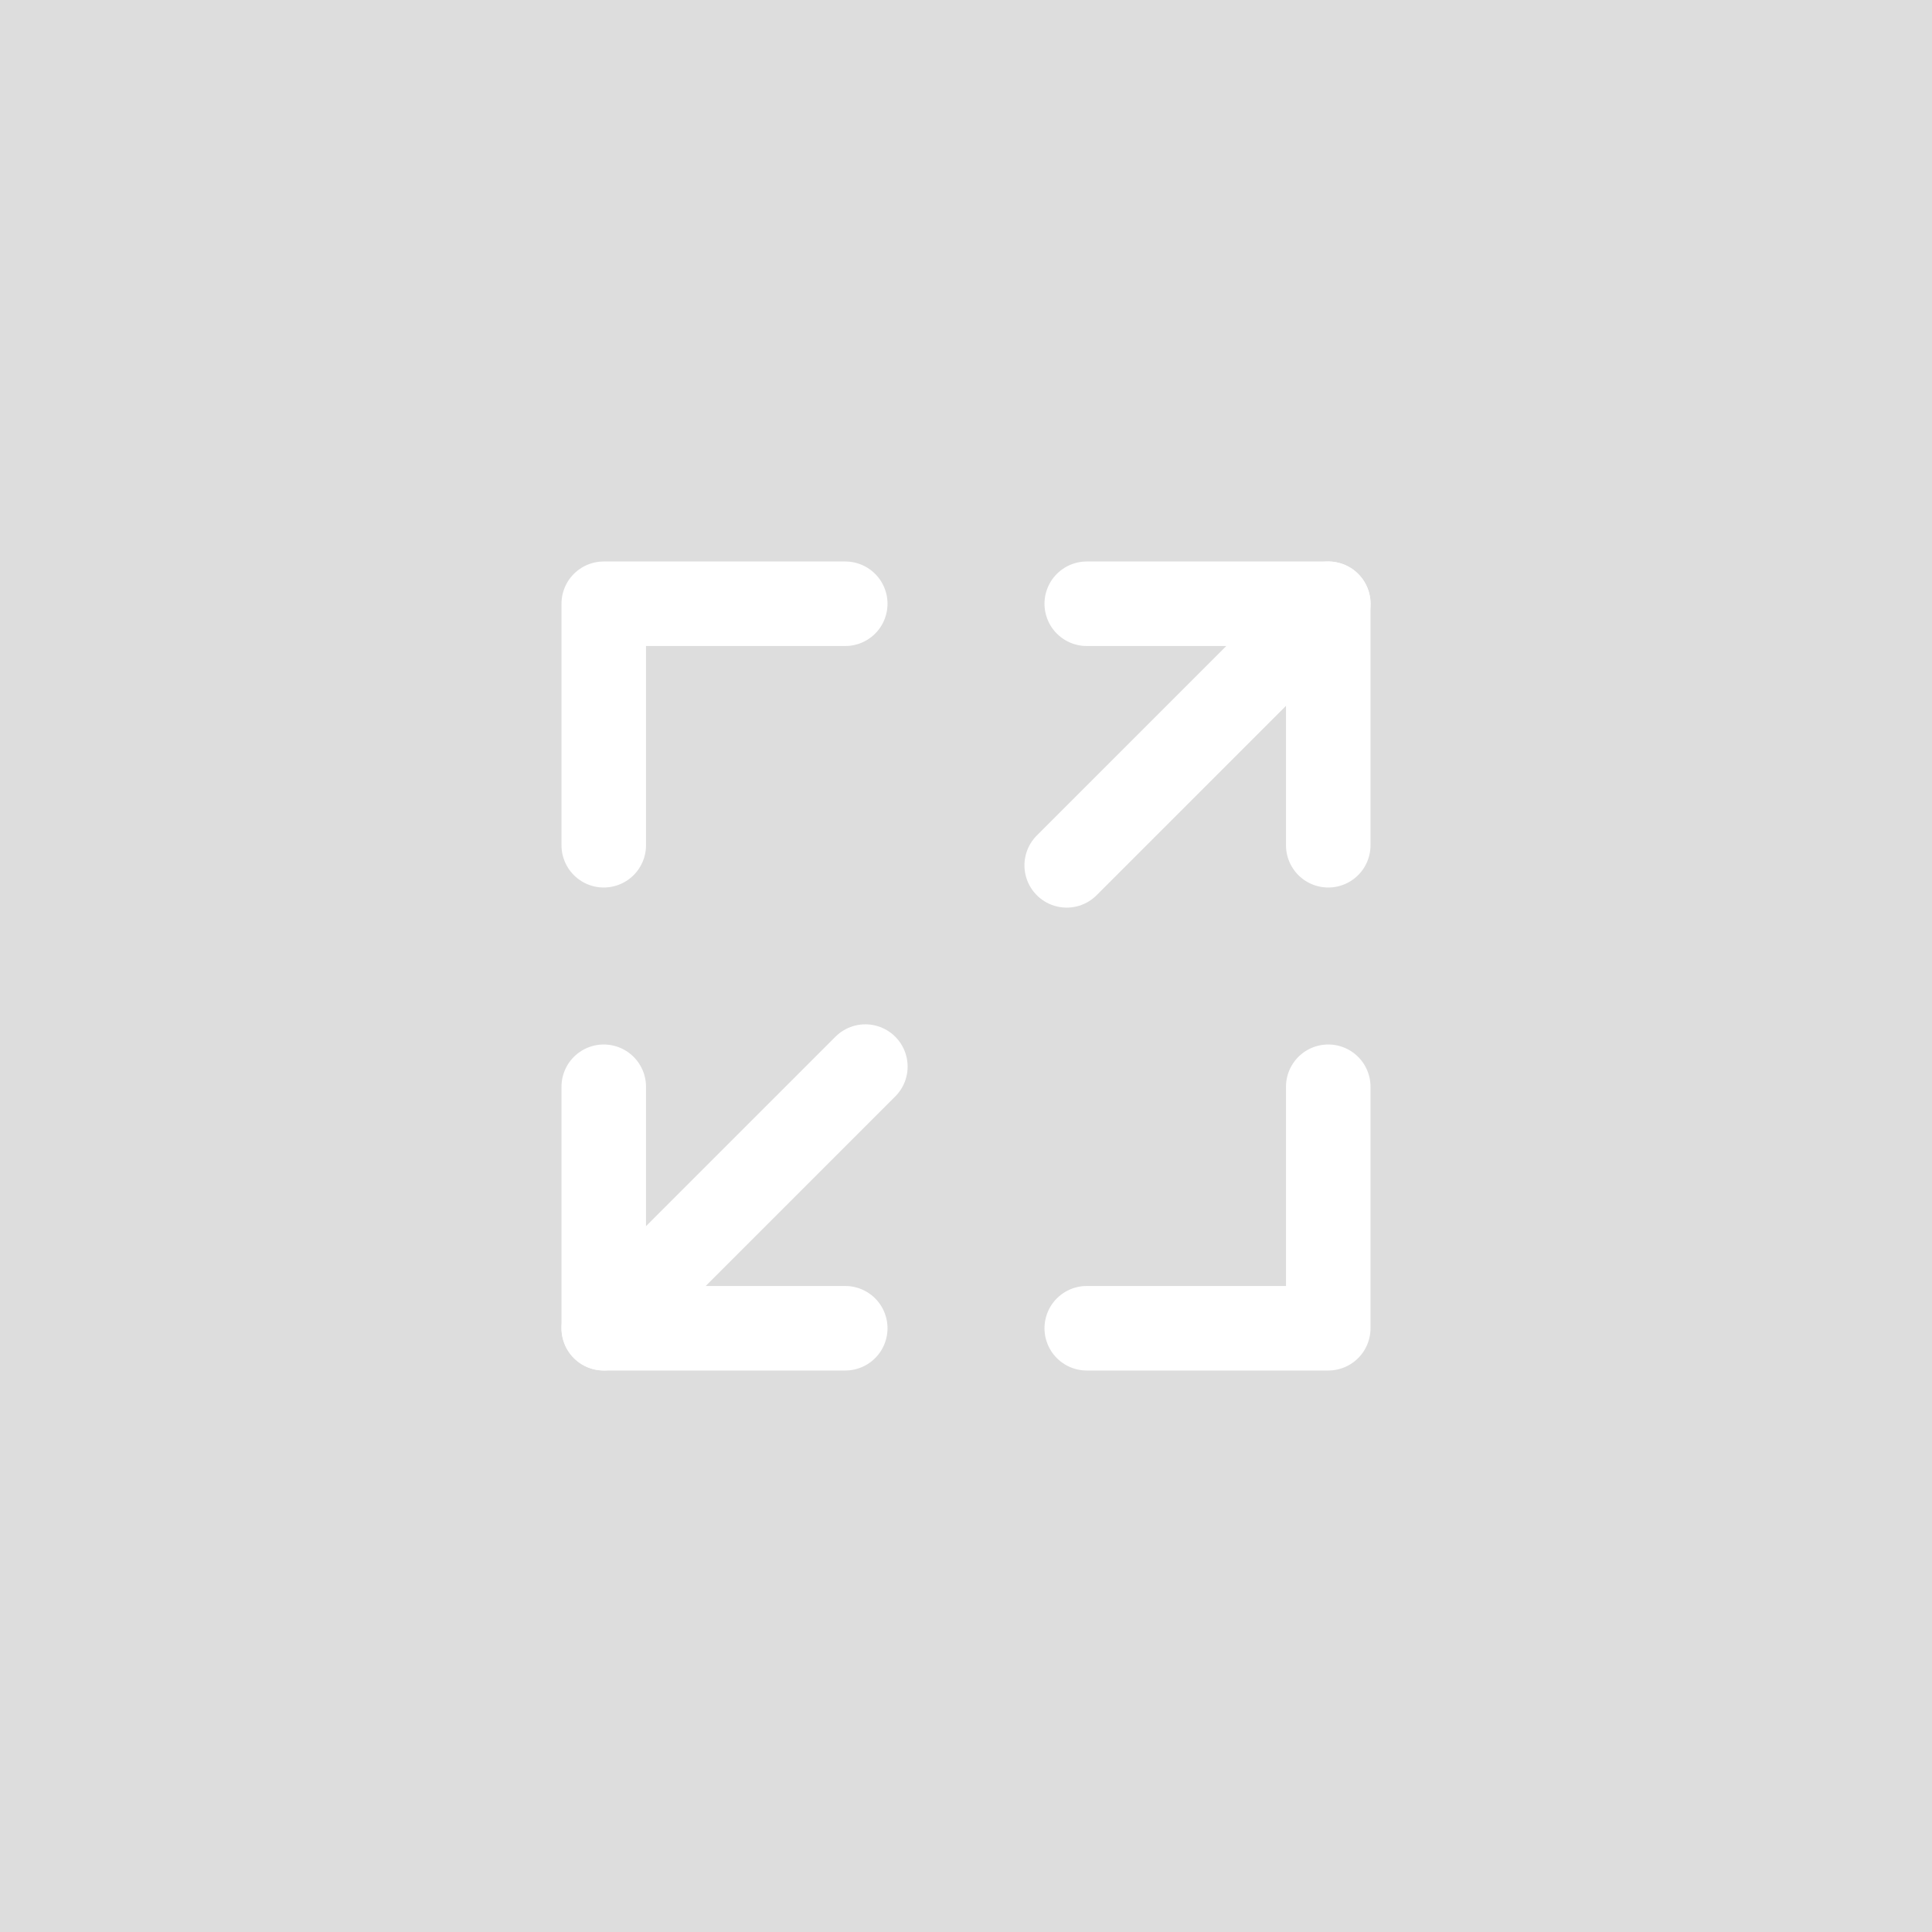
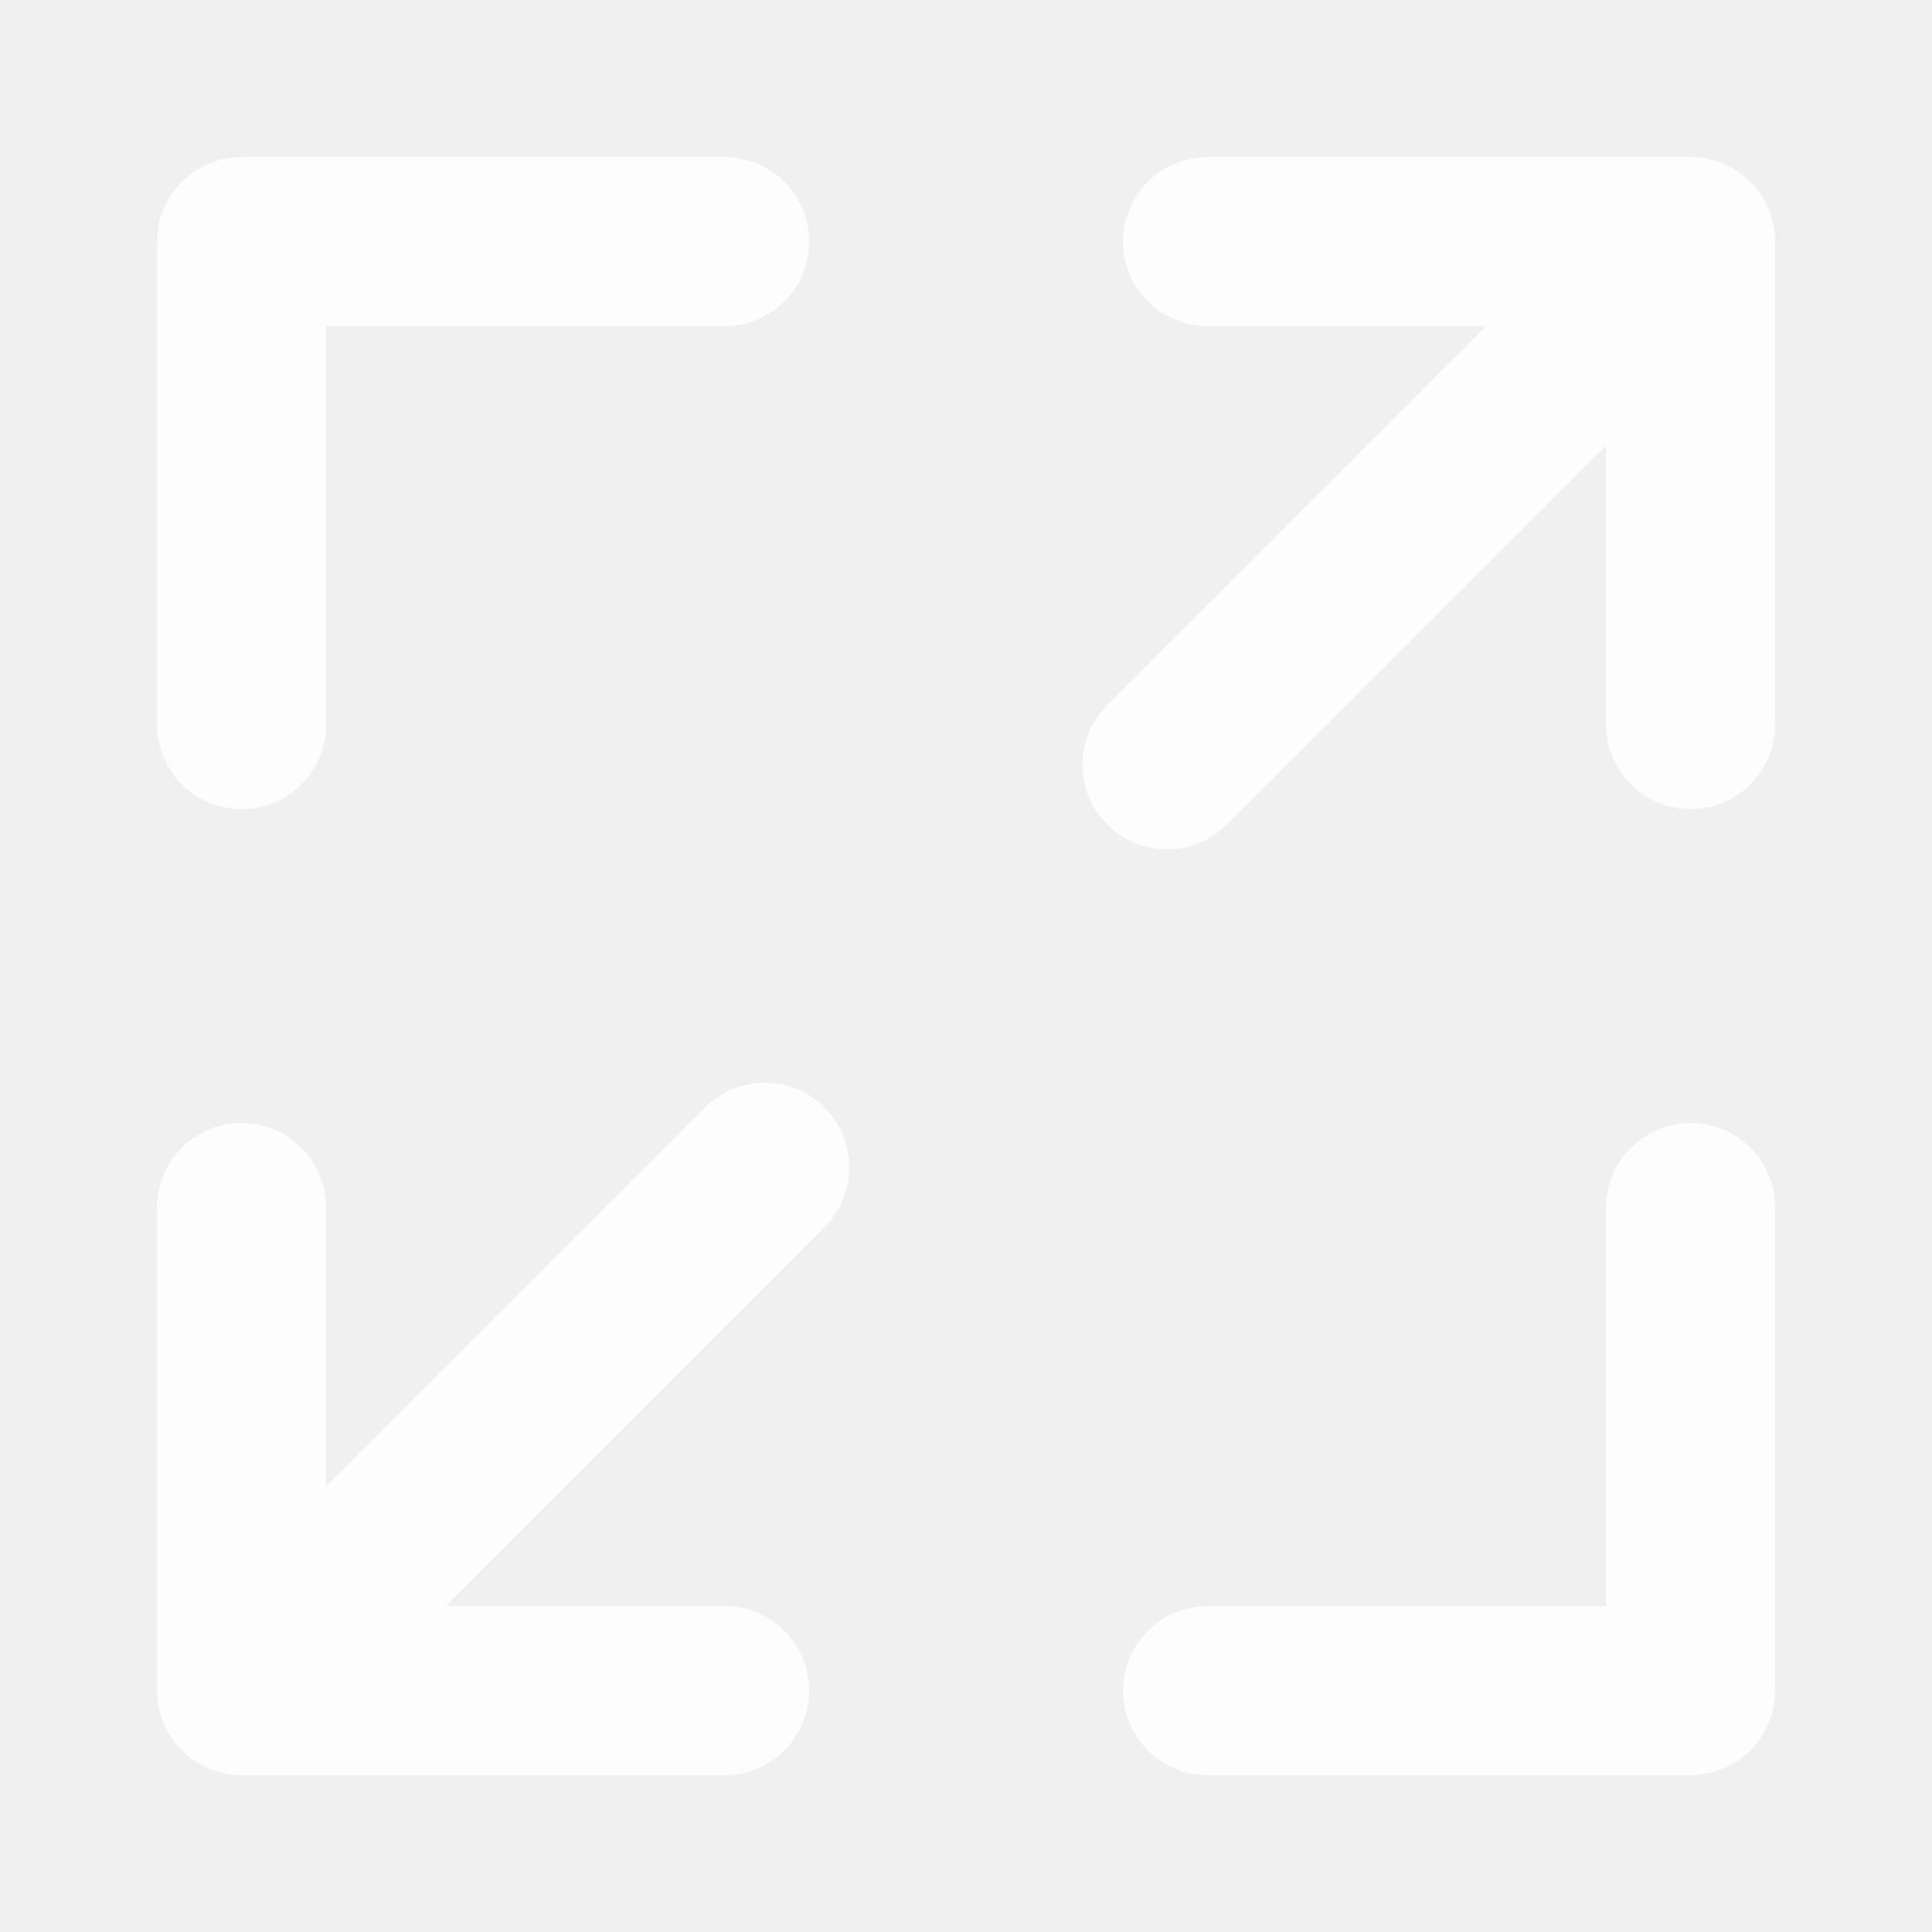
- <svg xmlns="http://www.w3.org/2000/svg" width="32" height="32" viewBox="0 0 32 32" fill="none">
-   <rect opacity="0.08" width="32" height="32" fill="black" />
-   <path d="M18 10H22V14" stroke="white" stroke-width="1.4" stroke-linecap="round" stroke-linejoin="round" />
-   <path d="M14 10H10V14" stroke="white" stroke-width="1.4" stroke-linecap="round" stroke-linejoin="round" />
-   <path d="M18 22H22V18" stroke="white" stroke-width="1.4" stroke-linecap="round" stroke-linejoin="round" />
-   <path d="M14 22H10V18" stroke="white" stroke-width="1.4" stroke-linecap="round" stroke-linejoin="round" />
-   <path d="M22.001 10L17.668 14.333" stroke="white" stroke-width="1.4" stroke-linecap="round" stroke-linejoin="round" />
-   <path d="M14.333 17.666L10 21.999" stroke="white" stroke-width="1.4" stroke-linecap="round" stroke-linejoin="round" />
+ <svg xmlns="http://www.w3.org/2000/svg" width="16" height="16" viewBox="0 0 16 16" fill="none">
+   <path fill-rule="evenodd" clip-rule="evenodd" d="M1.301 2.001C1.301 1.614 1.614 1.301 2.001 1.301H6.001C6.387 1.301 6.701 1.614 6.701 2.001C6.701 2.387 6.387 2.701 6.001 2.701H2.701V6.001C2.701 6.387 2.387 6.701 2.001 6.701C1.614 6.701 1.301 6.387 1.301 6.001V2.001Z" fill="white" fill-opacity="0.88" />
+   <path fill-rule="evenodd" clip-rule="evenodd" d="M14.001 9.301C14.387 9.301 14.701 9.614 14.701 10.001V14.001C14.701 14.387 14.387 14.701 14.001 14.701H10.001C9.614 14.701 9.301 14.387 9.301 14.001C9.301 13.614 9.614 13.301 10.001 13.301H13.301V10.001C13.301 9.614 13.614 9.301 14.001 9.301Z" fill="white" fill-opacity="0.88" />
+   <path fill-rule="evenodd" clip-rule="evenodd" d="M13.998 1.301H14.001C14.387 1.301 14.701 1.614 14.701 2.001V6.001C14.701 6.387 14.387 6.701 14.001 6.701C13.614 6.701 13.301 6.387 13.301 6.001V3.688L10.16 6.829C9.886 7.102 9.443 7.102 9.17 6.829C8.896 6.556 8.896 6.113 9.17 5.839L12.308 2.701H10.001C9.614 2.701 9.301 2.387 9.301 2.001C9.301 1.614 9.614 1.301 10.001 1.301H13.998Z" fill="white" fill-opacity="0.88" />
+   <path fill-rule="evenodd" clip-rule="evenodd" d="M6.829 10.162C7.102 9.888 7.102 9.445 6.829 9.172C6.556 8.898 6.113 8.898 5.839 9.172L2.701 12.31V10.001C2.701 9.614 2.387 9.301 2.001 9.301C1.614 9.301 1.301 9.614 1.301 10.001V14V14.001C1.301 14.387 1.614 14.701 2.001 14.701H6.001C6.387 14.701 6.701 14.387 6.701 14.001C6.701 13.614 6.387 13.301 6.001 13.301H3.69L6.829 10.162Z" fill="white" fill-opacity="0.88" />
</svg>
